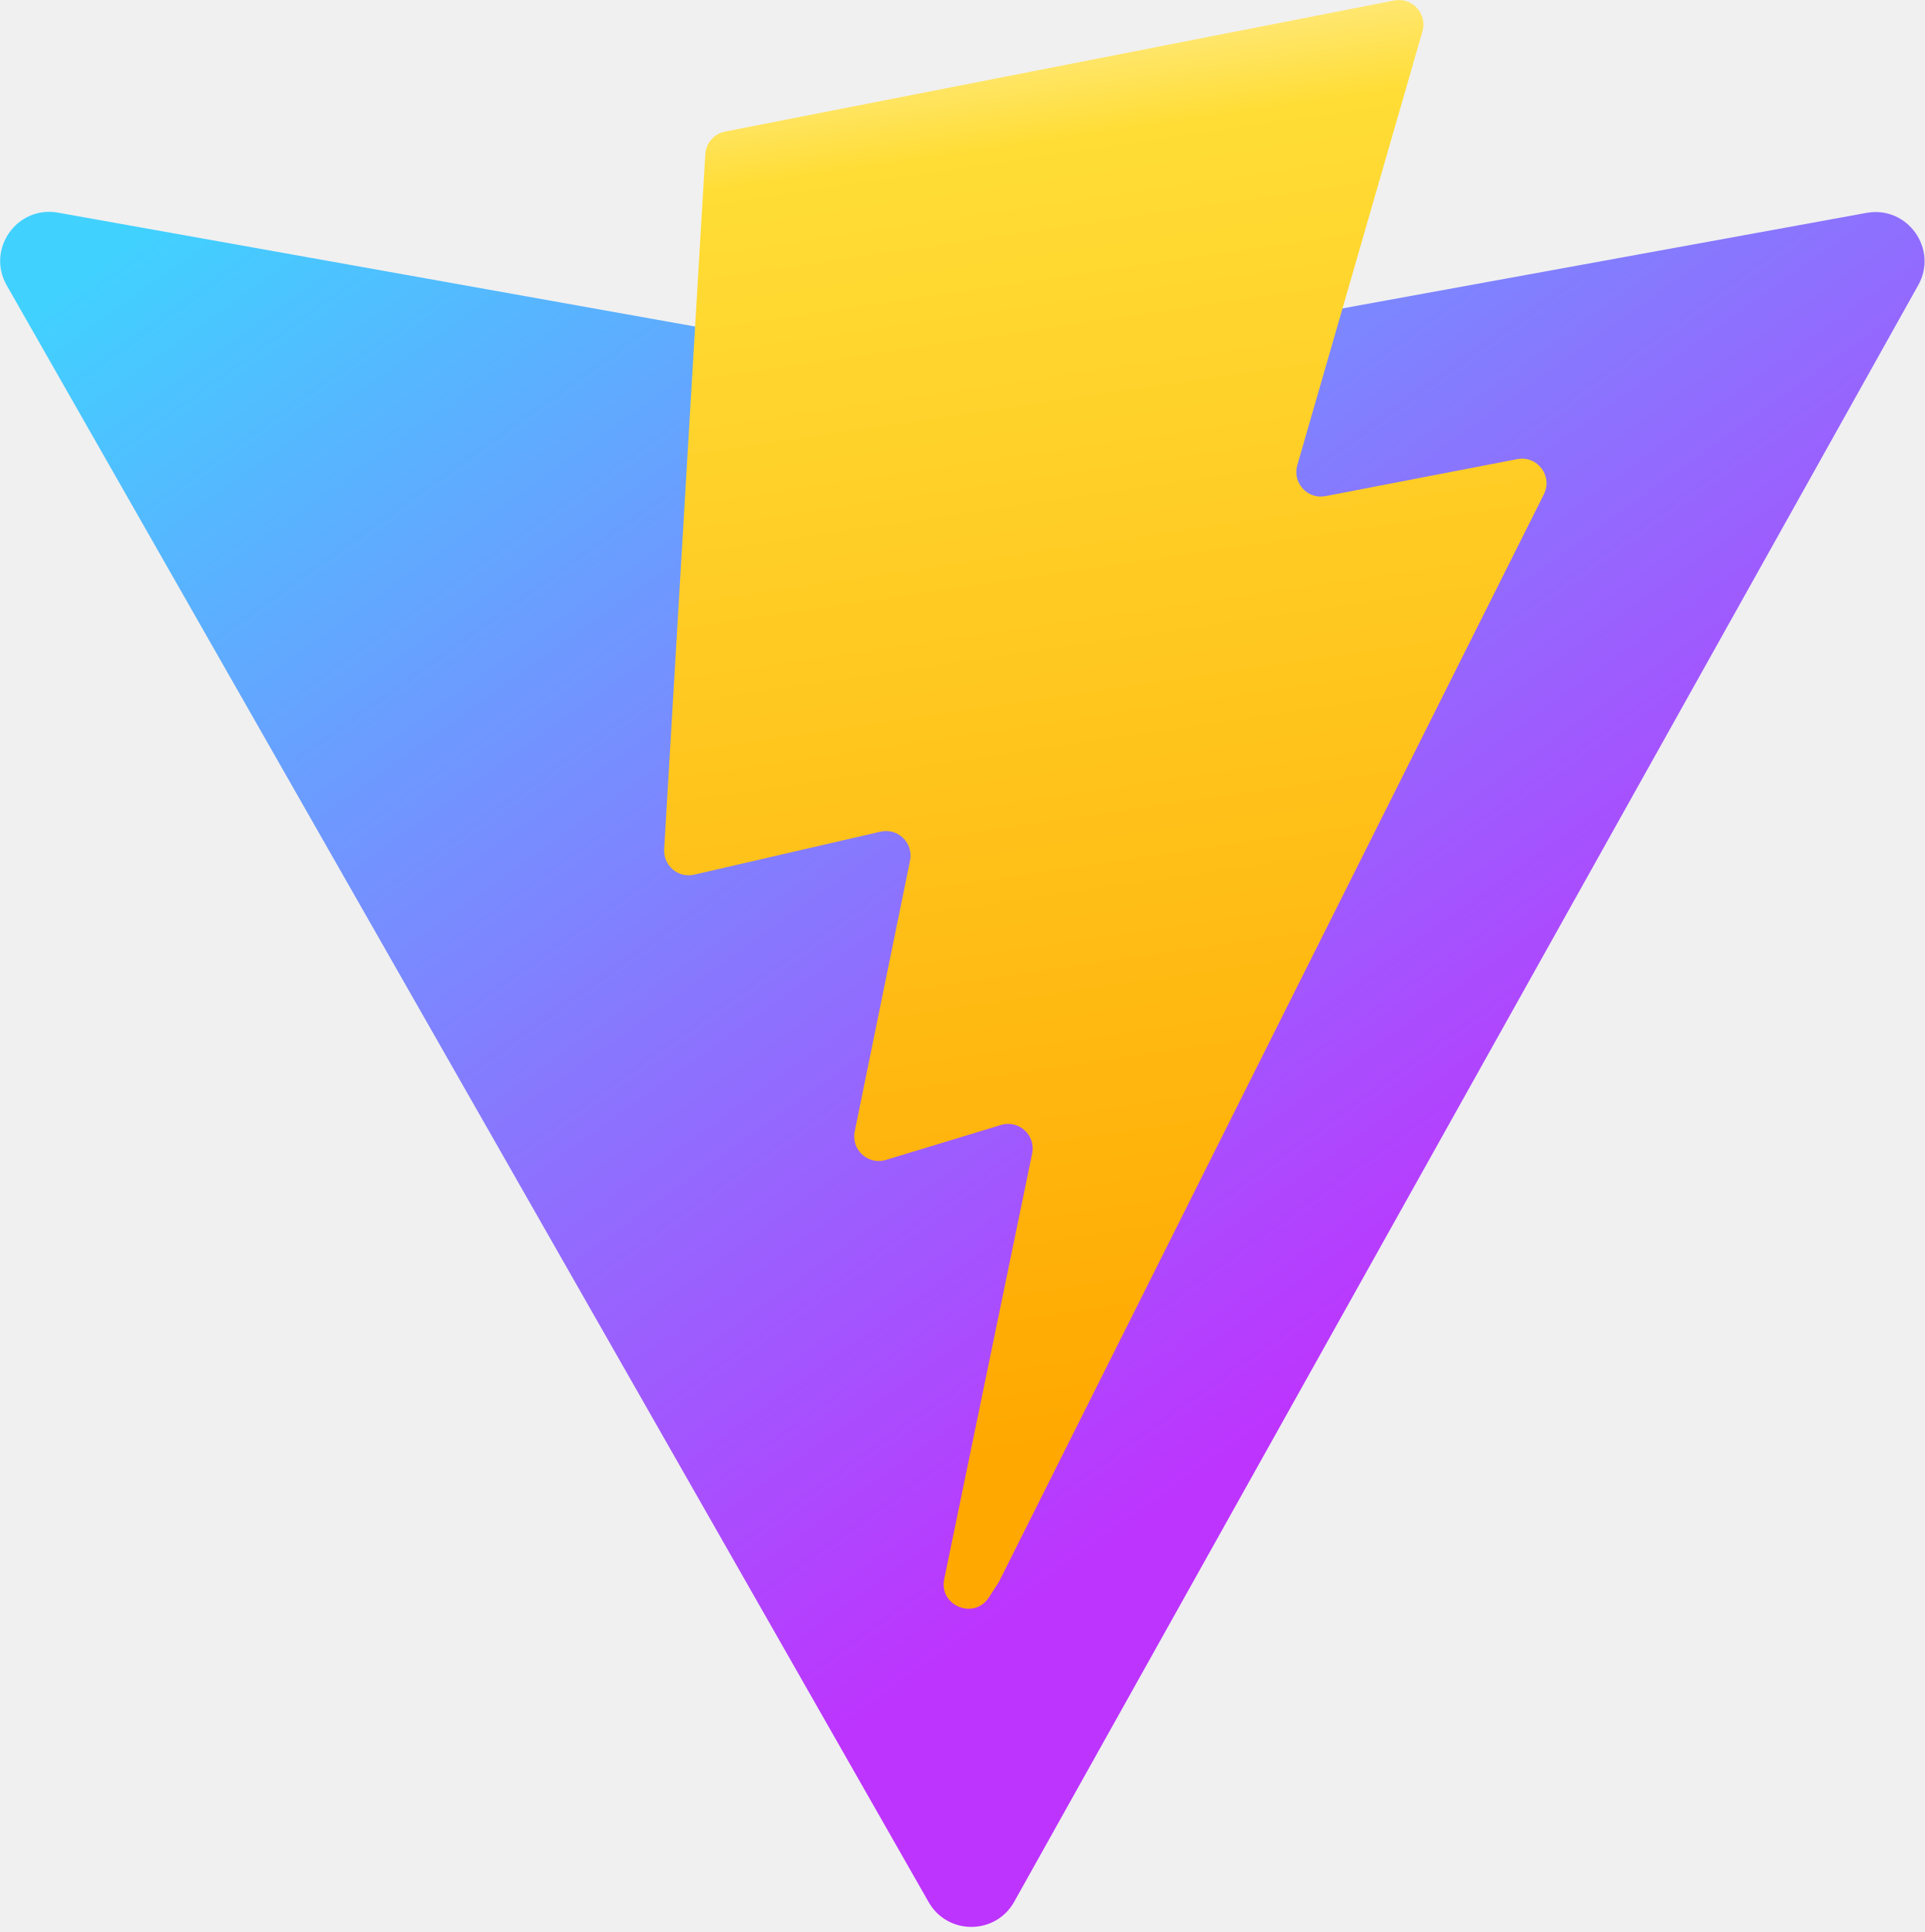
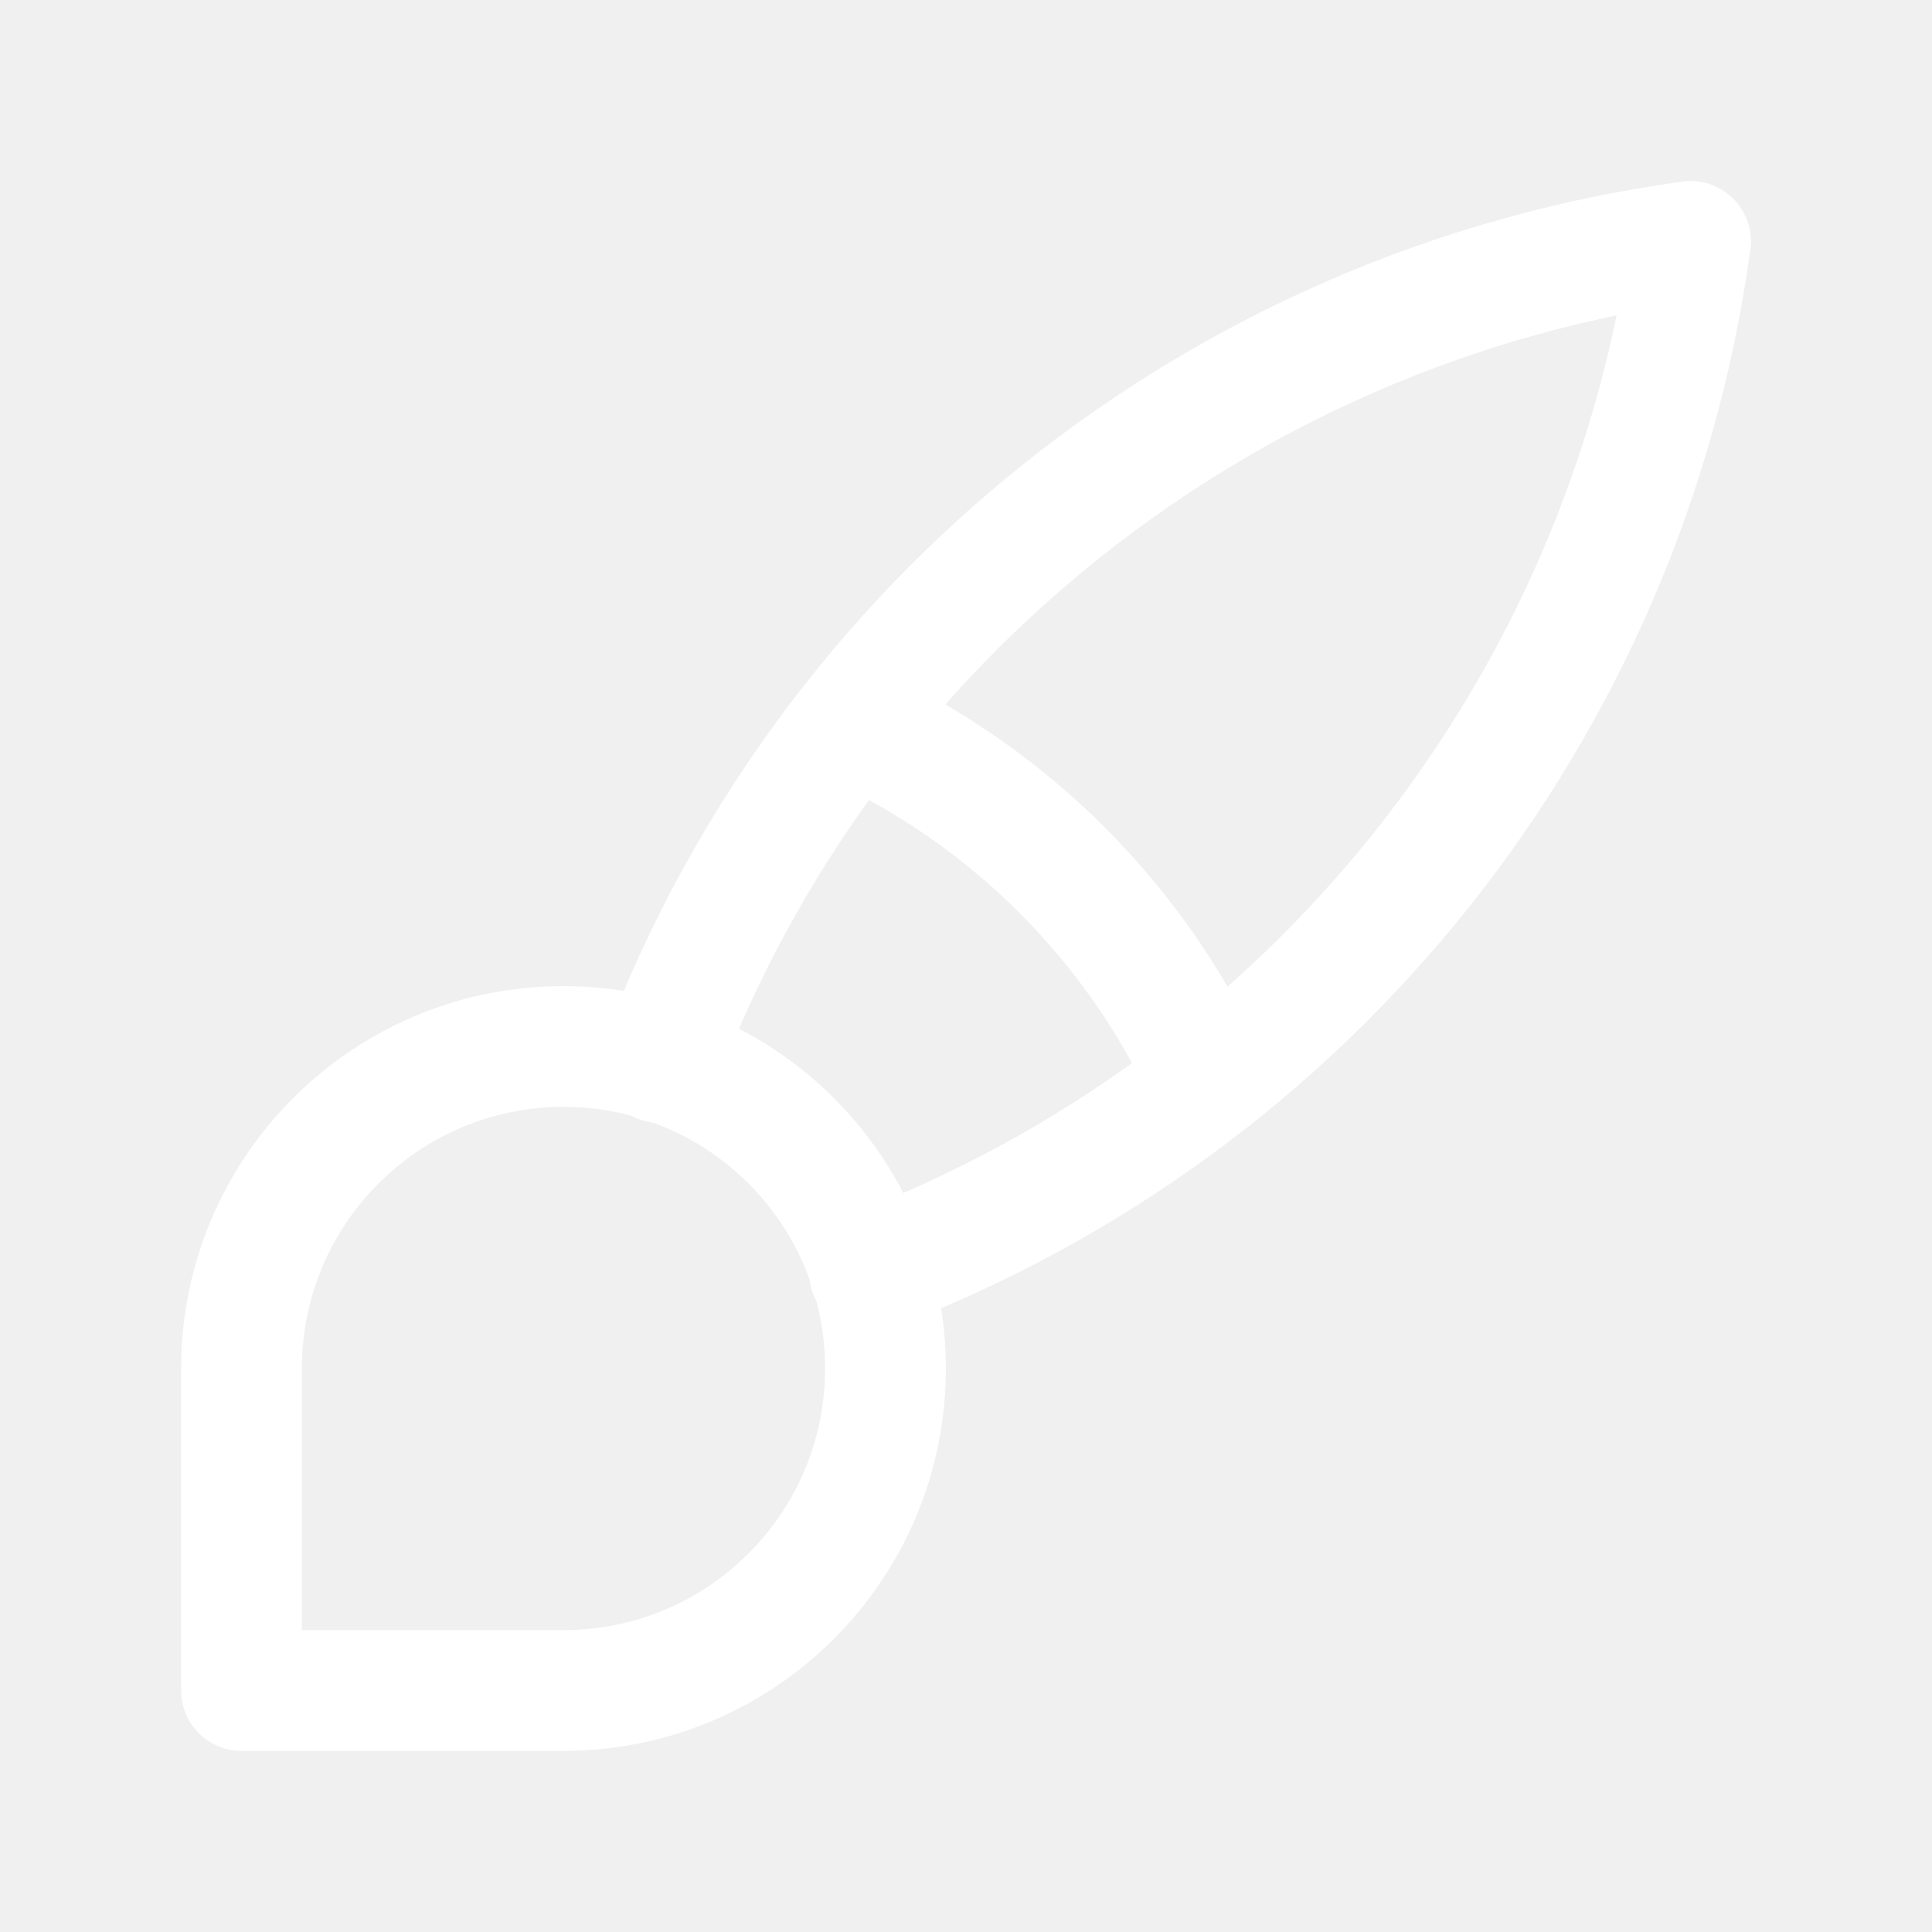
- <svg xmlns="http://www.w3.org/2000/svg" aria-hidden="true" role="img" class="iconify iconify--logos" width="31.88" height="32" preserveAspectRatio="xMidYMid meet" viewBox="0 0 256 257">
-   <defs>
-     <linearGradient id="IconifyId1813088fe1fbc01fb466" x1="-.828%" x2="57.636%" y1="7.652%" y2="78.411%">
-       <stop offset="0%" stop-color="#41D1FF" />
-       <stop offset="100%" stop-color="#BD34FE" />
-     </linearGradient>
-     <linearGradient id="IconifyId1813088fe1fbc01fb467" x1="43.376%" x2="50.316%" y1="2.242%" y2="89.03%">
-       <stop offset="0%" stop-color="#FFEA83" />
-       <stop offset="8.333%" stop-color="#FFDD35" />
-       <stop offset="100%" stop-color="#FFA800" />
-     </linearGradient>
-   </defs>
-   <path fill="url(#IconifyId1813088fe1fbc01fb466)" d="M255.153 37.938L134.897 252.976c-2.483 4.44-8.862 4.466-11.382.048L.875 37.958c-2.746-4.814 1.371-10.646 6.827-9.67l120.385 21.517a6.537 6.537 0 0 0 2.322-.004l117.867-21.483c5.438-.991 9.574 4.796 6.877 9.62Z" />
-   <path fill="url(#IconifyId1813088fe1fbc01fb467)" d="M185.432.063L96.44 17.501a3.268 3.268 0 0 0-2.634 3.014l-5.474 92.456a3.268 3.268 0 0 0 3.997 3.378l24.777-5.718c2.318-.535 4.413 1.507 3.936 3.838l-7.361 36.047c-.495 2.426 1.782 4.5 4.151 3.78l15.304-4.649c2.372-.72 4.652 1.36 4.15 3.788l-11.698 56.621c-.732 3.542 3.979 5.473 5.943 2.437l1.313-2.028l72.516-144.72c1.215-2.423-.88-5.186-3.54-4.672l-25.505 4.922c-2.396.462-4.435-1.77-3.759-4.114l16.646-57.705c.677-2.35-1.37-4.583-3.769-4.113Z" />
+ <svg xmlns="http://www.w3.org/2000/svg" class="icon icon-tabler icon-tabler-brush" width="44" height="44" viewBox="0 0 24 24" stroke-width="1.5" stroke="#ffffff" fill="none" stroke-linecap="round" stroke-linejoin="round">
+   <path stroke="none" d="M0 0h24v24H0z" fill="none" />
+   <path d="M3 21v-4a4 4 0 1 1 4 4h-4" />
+   <path d="M21 3a16 16 0 0 0 -12.8 10.2" />
+   <path d="M21 3a16 16 0 0 1 -10.2 12.8" />
+   <path d="M10.6 9a9 9 0 0 1 4.4 4.4" />
</svg>
